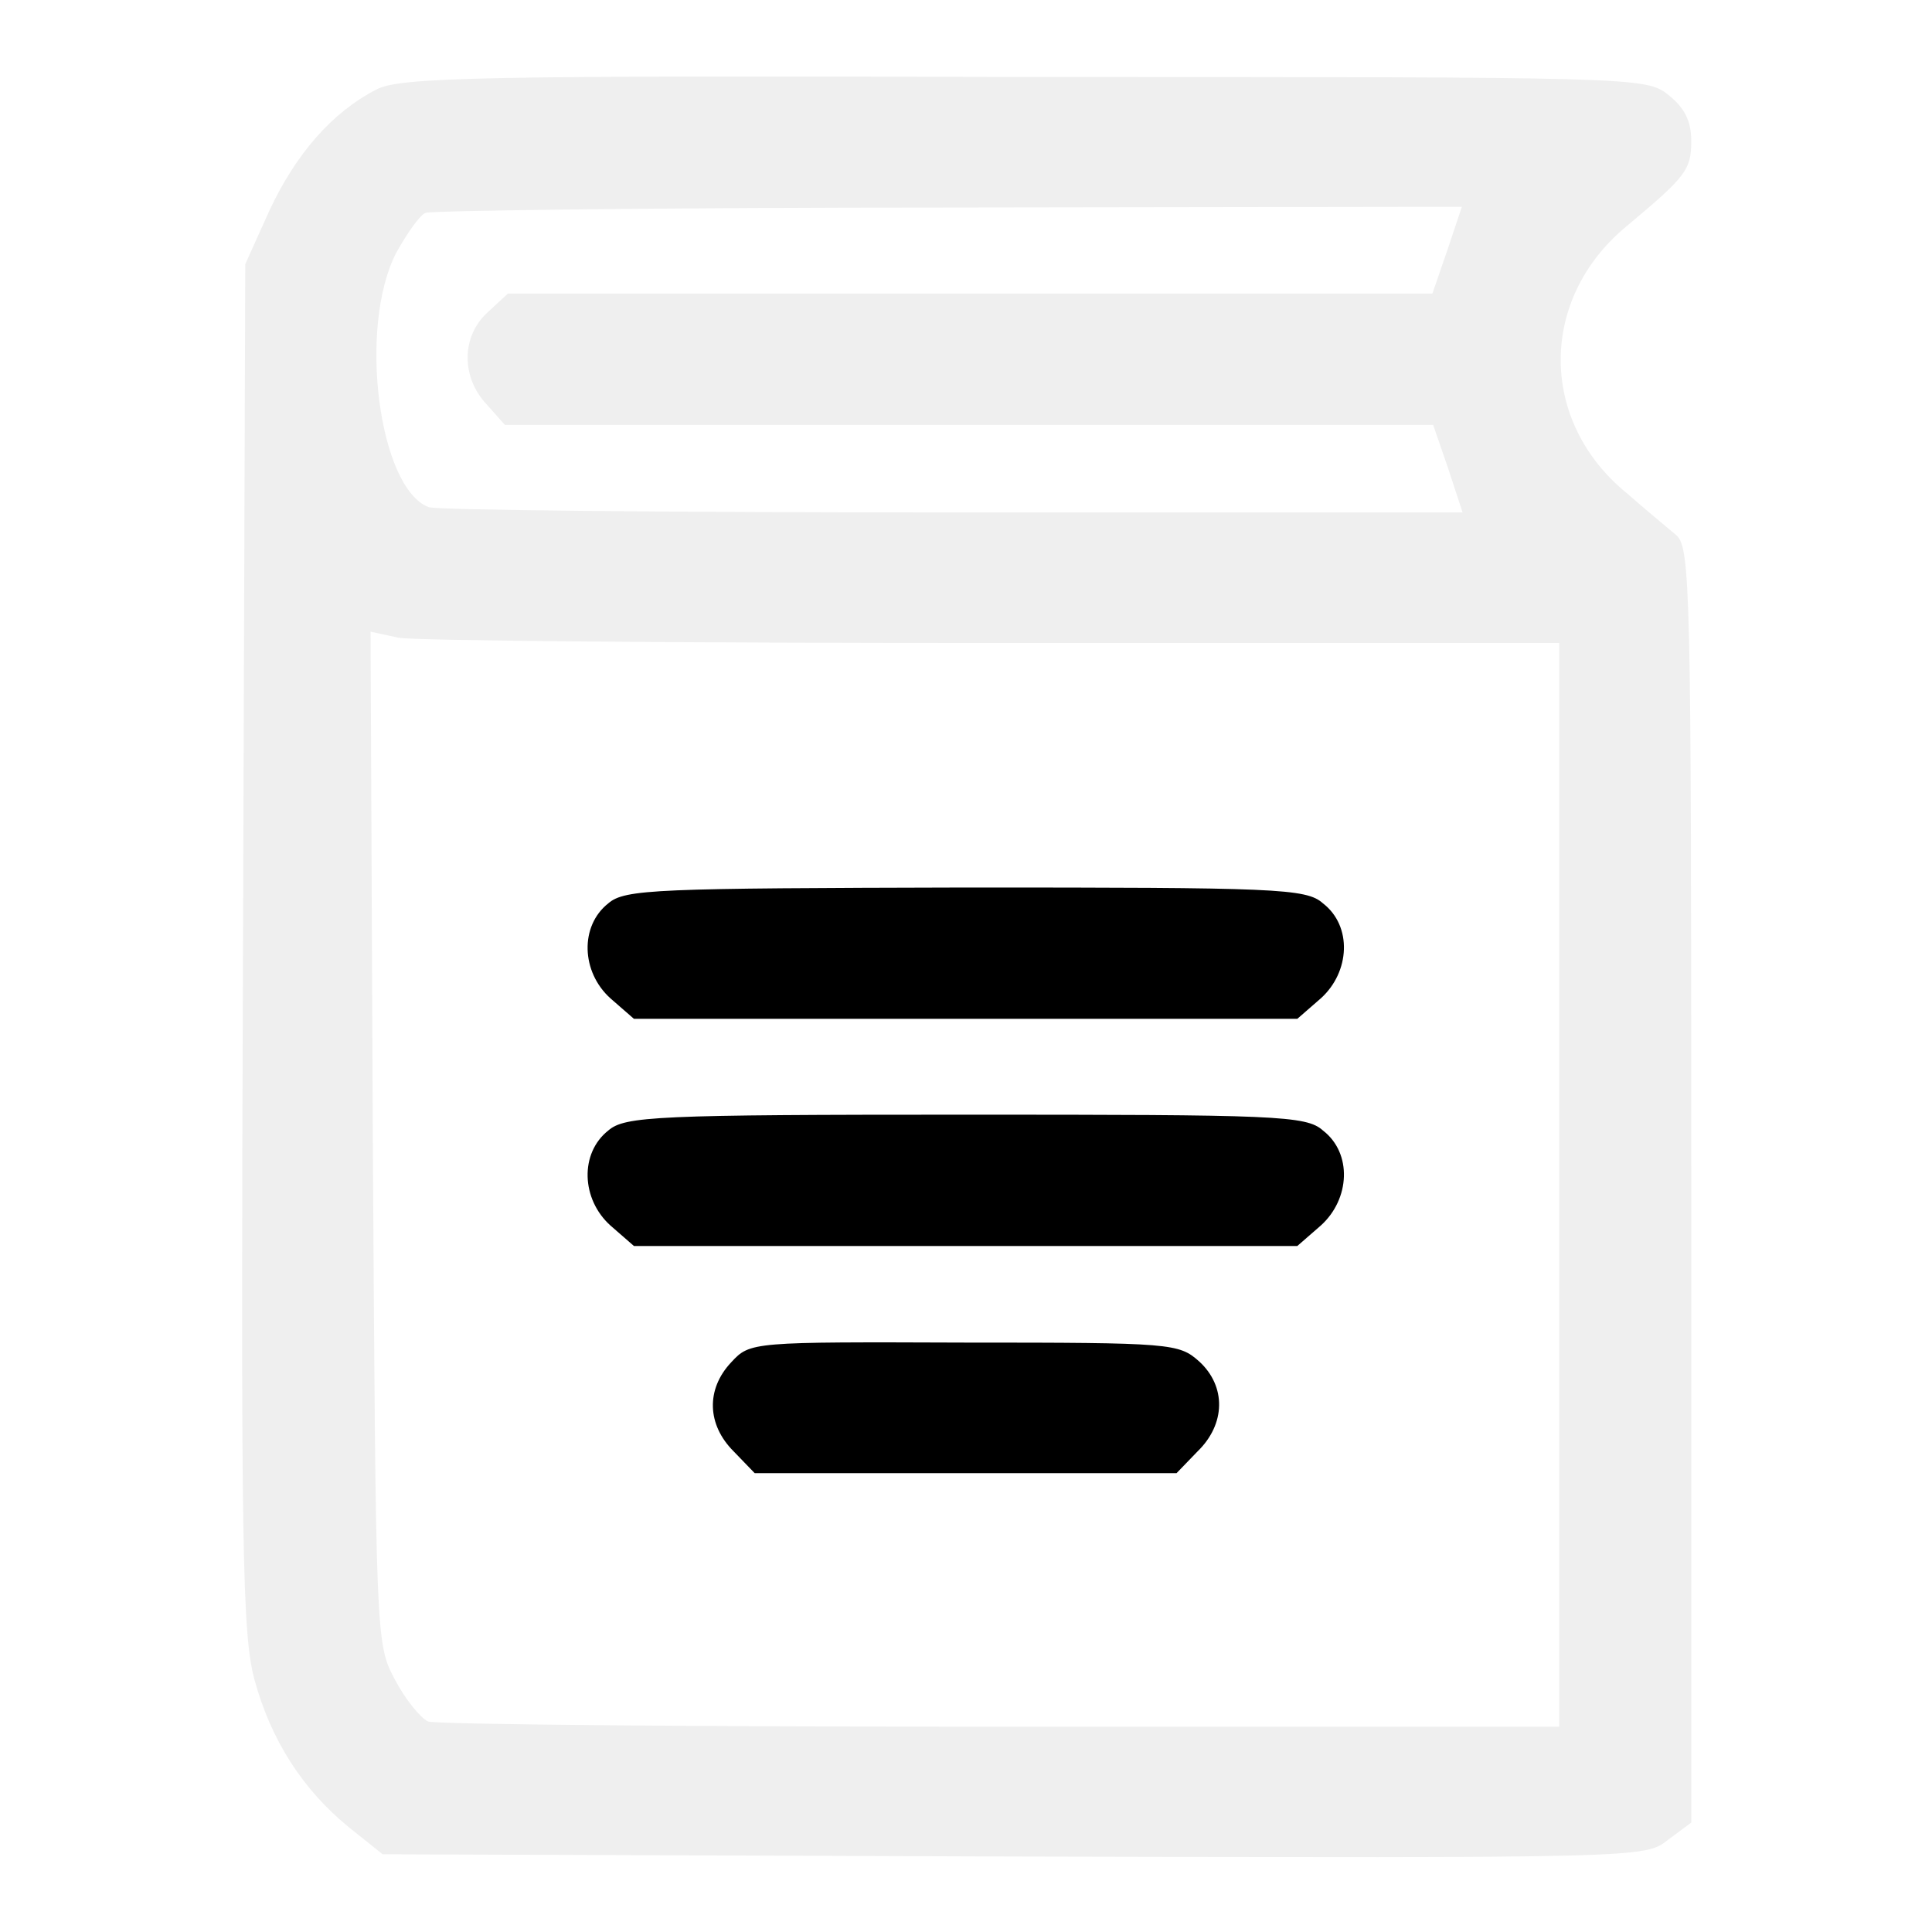
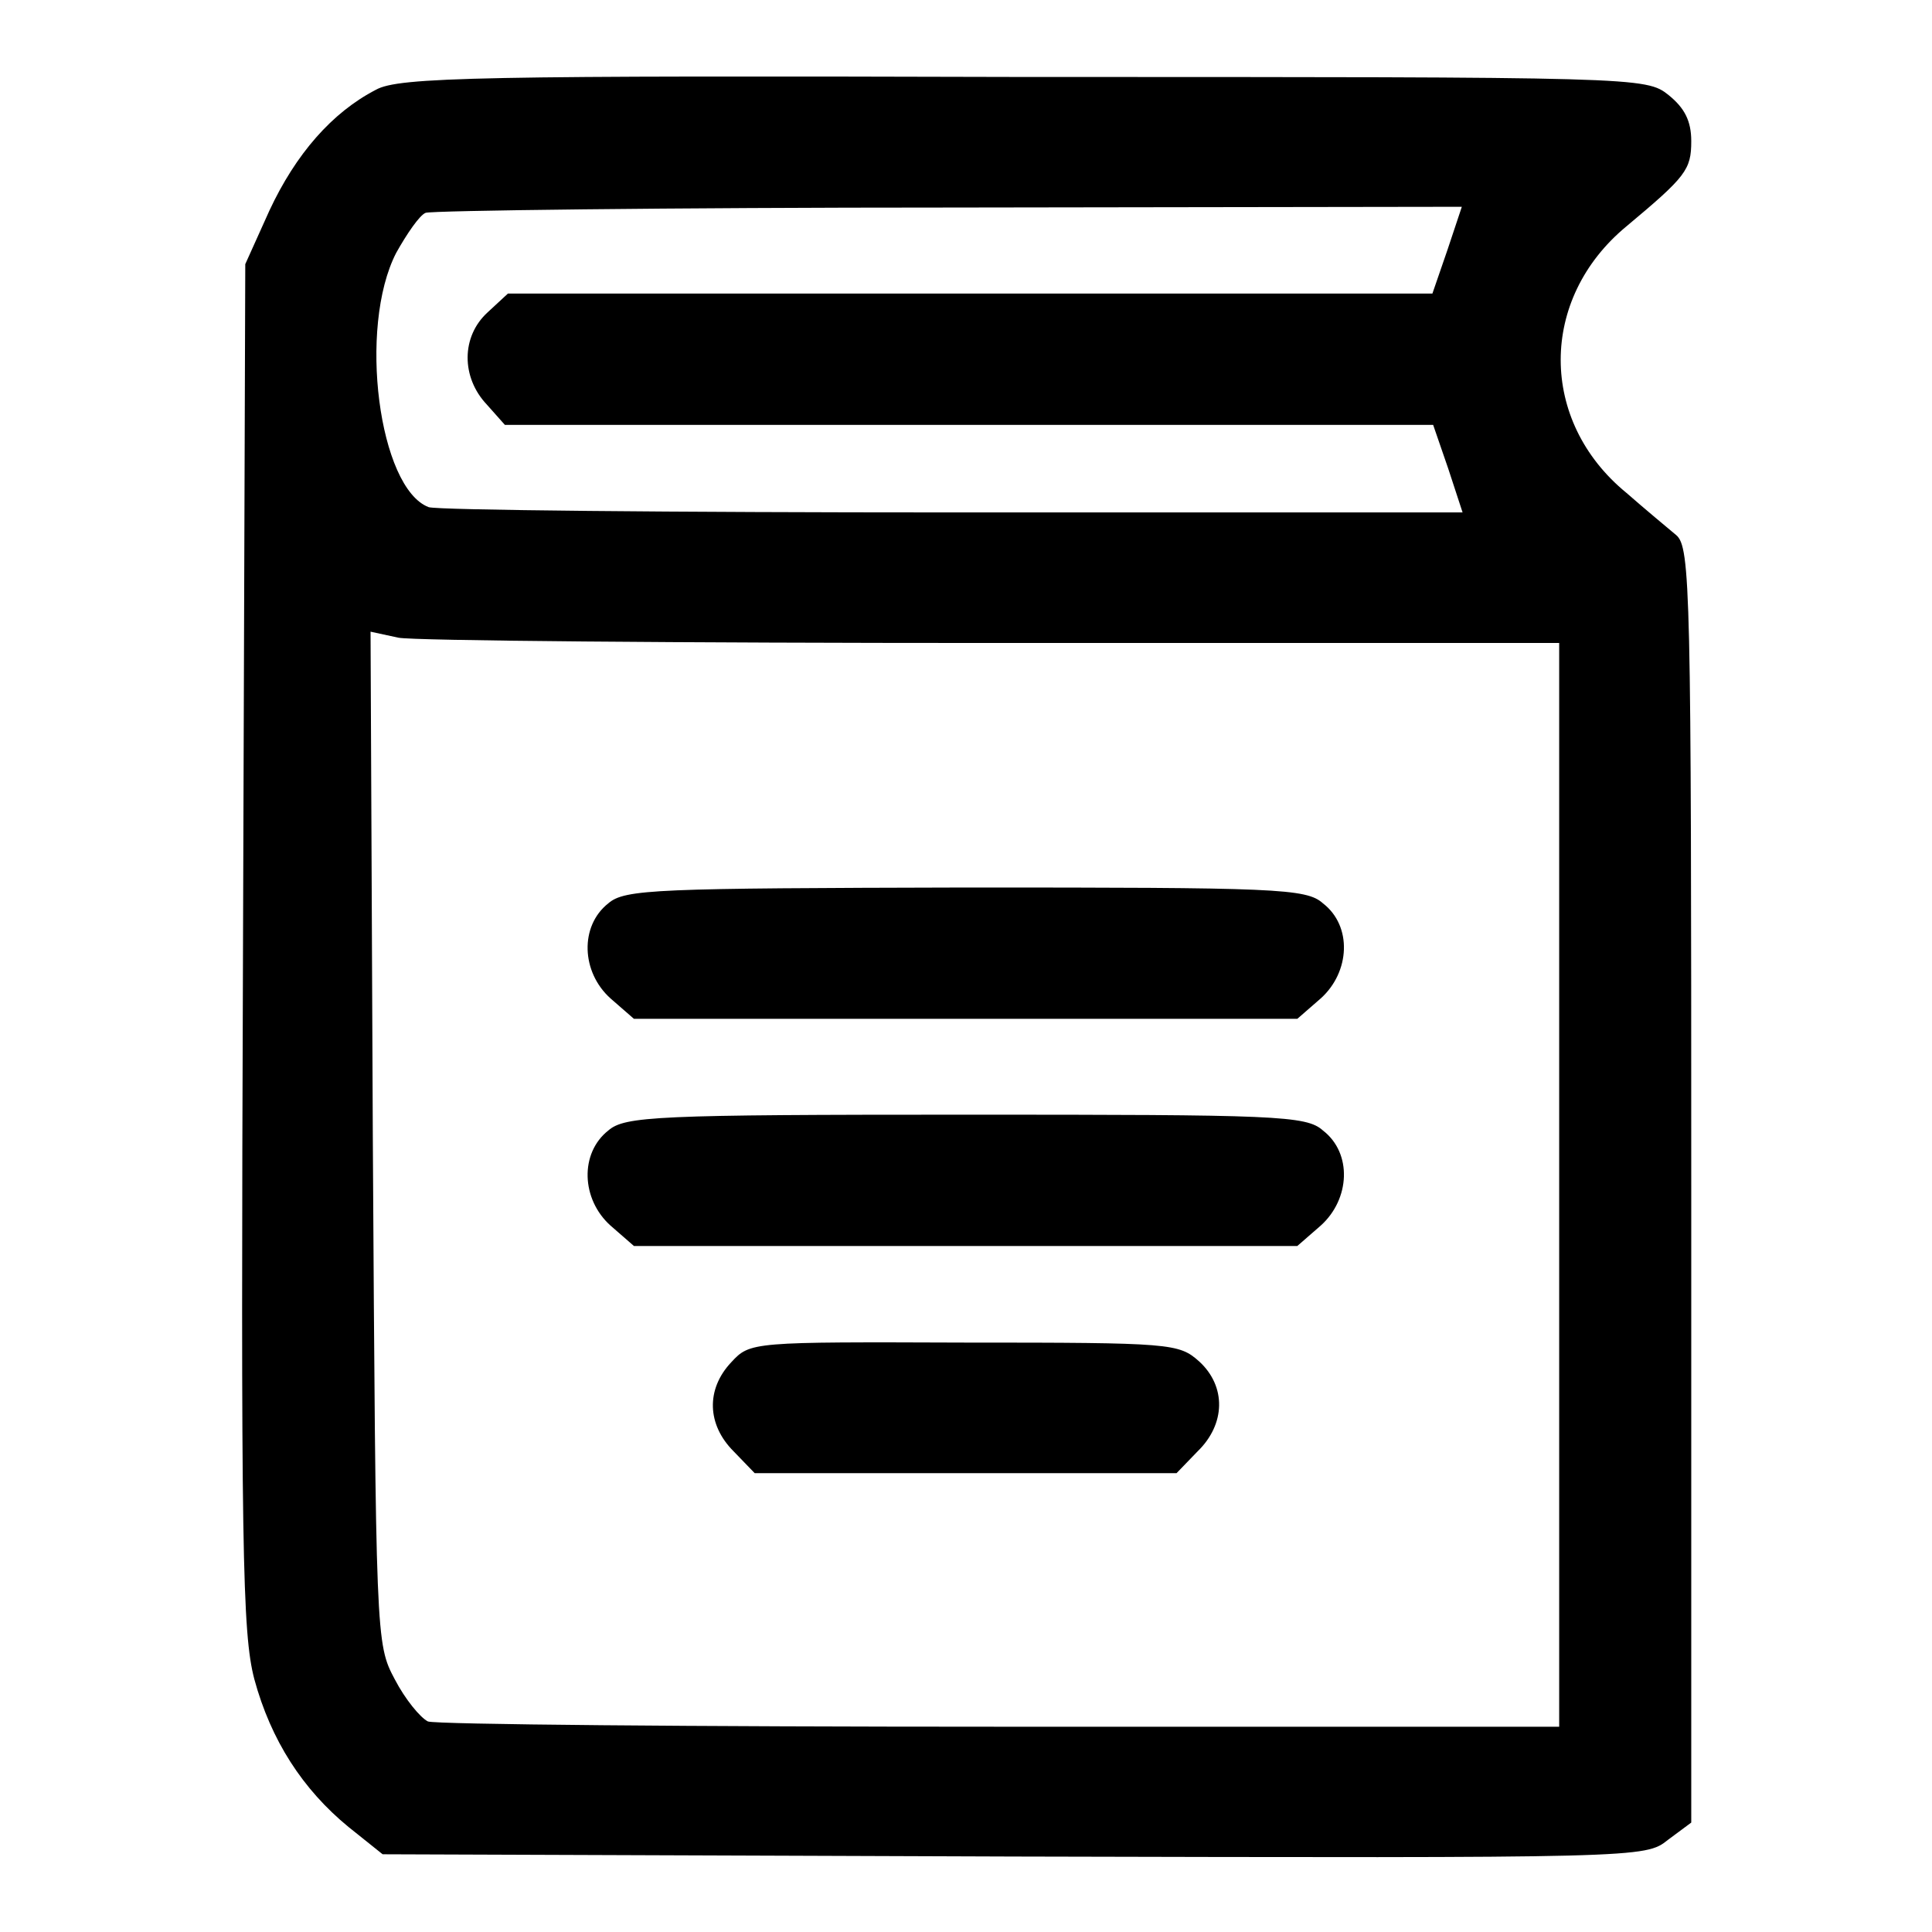
<svg xmlns="http://www.w3.org/2000/svg" version="1.1" x="0px" y="0px" viewBox="0 0 256 256" enable-background="new 0 0 256 256" xml:space="preserve">
  <g>
    <g>
      <g>
-         <path fill="#EFEFEF" d="M49.8,11.9c-5.8,3-10.6,8.5-14.1,16l-3.2,7.1l-0.3,90.3c-0.3,80.1-0.1,91.1,1.5,97.2c2.2,8.1,6.4,14.6,12.5,19.6l4.5,3.6l83.6,0.3c83.3,0.2,83.7,0.2,86.7-2.2l3.1-2.3v-84.5c0-78.9-0.1-84.5-2-86.1c-1.2-1-4.2-3.5-6.6-5.6c-11.6-9.5-11.6-25.7,0-35.3c7.9-6.6,8.6-7.5,8.6-11.3c0-2.7-0.9-4.4-3-6.1c-3-2.4-3.8-2.4-85.4-2.4C63.5,10,52.8,10.2,49.8,11.9z M191.8,33.1l-2,5.8h-61.2H67.3l-2.7,2.5c-3.5,3.2-3.5,8.6-0.1,12.2l2.4,2.7h61.5h61.5l2,5.8l1.9,5.8h-67.5c-37.2,0-68.4-0.3-69.5-0.7c-6.6-2.5-9.4-23.8-4.3-33.7c1.4-2.5,3.1-5,3.9-5.3c0.8-0.3,32.1-0.7,69.5-0.7l67.8-0.1L191.8,33.1z M131.5,85.2h75.1V157v71.8h-74c-40.7,0-74.9-0.3-75.9-0.7c-1-0.5-3-2.9-4.4-5.6c-2.5-4.7-2.5-5.2-2.9-71.8l-0.3-67l3.7,0.8C54.8,84.9,90.2,85.2,131.5,85.2z" />
+         <path fill="#000000" d="M49.8,11.9c-5.8,3-10.6,8.5-14.1,16l-3.2,7.1l-0.3,90.3c-0.3,80.1-0.1,91.1,1.5,97.2c2.2,8.1,6.4,14.6,12.5,19.6l4.5,3.6l83.6,0.3c83.3,0.2,83.7,0.2,86.7-2.2l3.1-2.3v-84.5c0-78.9-0.1-84.5-2-86.1c-1.2-1-4.2-3.5-6.6-5.6c-11.6-9.5-11.6-25.7,0-35.3c7.9-6.6,8.6-7.5,8.6-11.3c0-2.7-0.9-4.4-3-6.1c-3-2.4-3.8-2.4-85.4-2.4C63.5,10,52.8,10.2,49.8,11.9z M191.8,33.1l-2,5.8h-61.2H67.3l-2.7,2.5c-3.5,3.2-3.5,8.6-0.1,12.2l2.4,2.7h61.5h61.5l2,5.8l1.9,5.8h-67.5c-37.2,0-68.4-0.3-69.5-0.7c-6.6-2.5-9.4-23.8-4.3-33.7c1.4-2.5,3.1-5,3.9-5.3c0.8-0.3,32.1-0.7,69.5-0.7l67.8-0.1L191.8,33.1z M131.5,85.2h75.1V157v71.8h-74c-40.7,0-74.9-0.3-75.9-0.7c-1-0.5-3-2.9-4.4-5.6c-2.5-4.7-2.5-5.2-2.9-71.8l-0.3-67l3.7,0.8C54.8,84.9,90.2,85.2,131.5,85.2z" />
        <path fill="#000000" d="M80.6,119.7c-3.8,3-3.6,9.1,0.3,12.6l3.1,2.7H128h43.9l3.1-2.7c3.9-3.5,4.2-9.6,0.3-12.6c-2.2-2-6.3-2.1-47.3-2.1C86.9,117.7,82.8,117.8,80.6,119.7z" />
        <path fill="#000000" d="M80.6,149.8c-3.8,3-3.6,9.1,0.3,12.6l3.1,2.7H128h43.9l3.1-2.7c3.9-3.5,4.2-9.6,0.3-12.6c-2.2-2-6.3-2.1-47.3-2.1C86.9,147.7,82.8,147.9,80.6,149.8z" />
        <path fill="#000000" d="M96.9,180.5c-3.4,3.6-3.2,8.3,0.3,11.8l2.8,2.9H128h27.9l2.8-2.9c3.7-3.6,3.8-8.6,0.2-11.9c-2.7-2.4-3.6-2.5-31-2.5C99.6,177.8,99.4,177.8,96.9,180.5z" />
      </g>
    </g>
  </g>
</svg>
